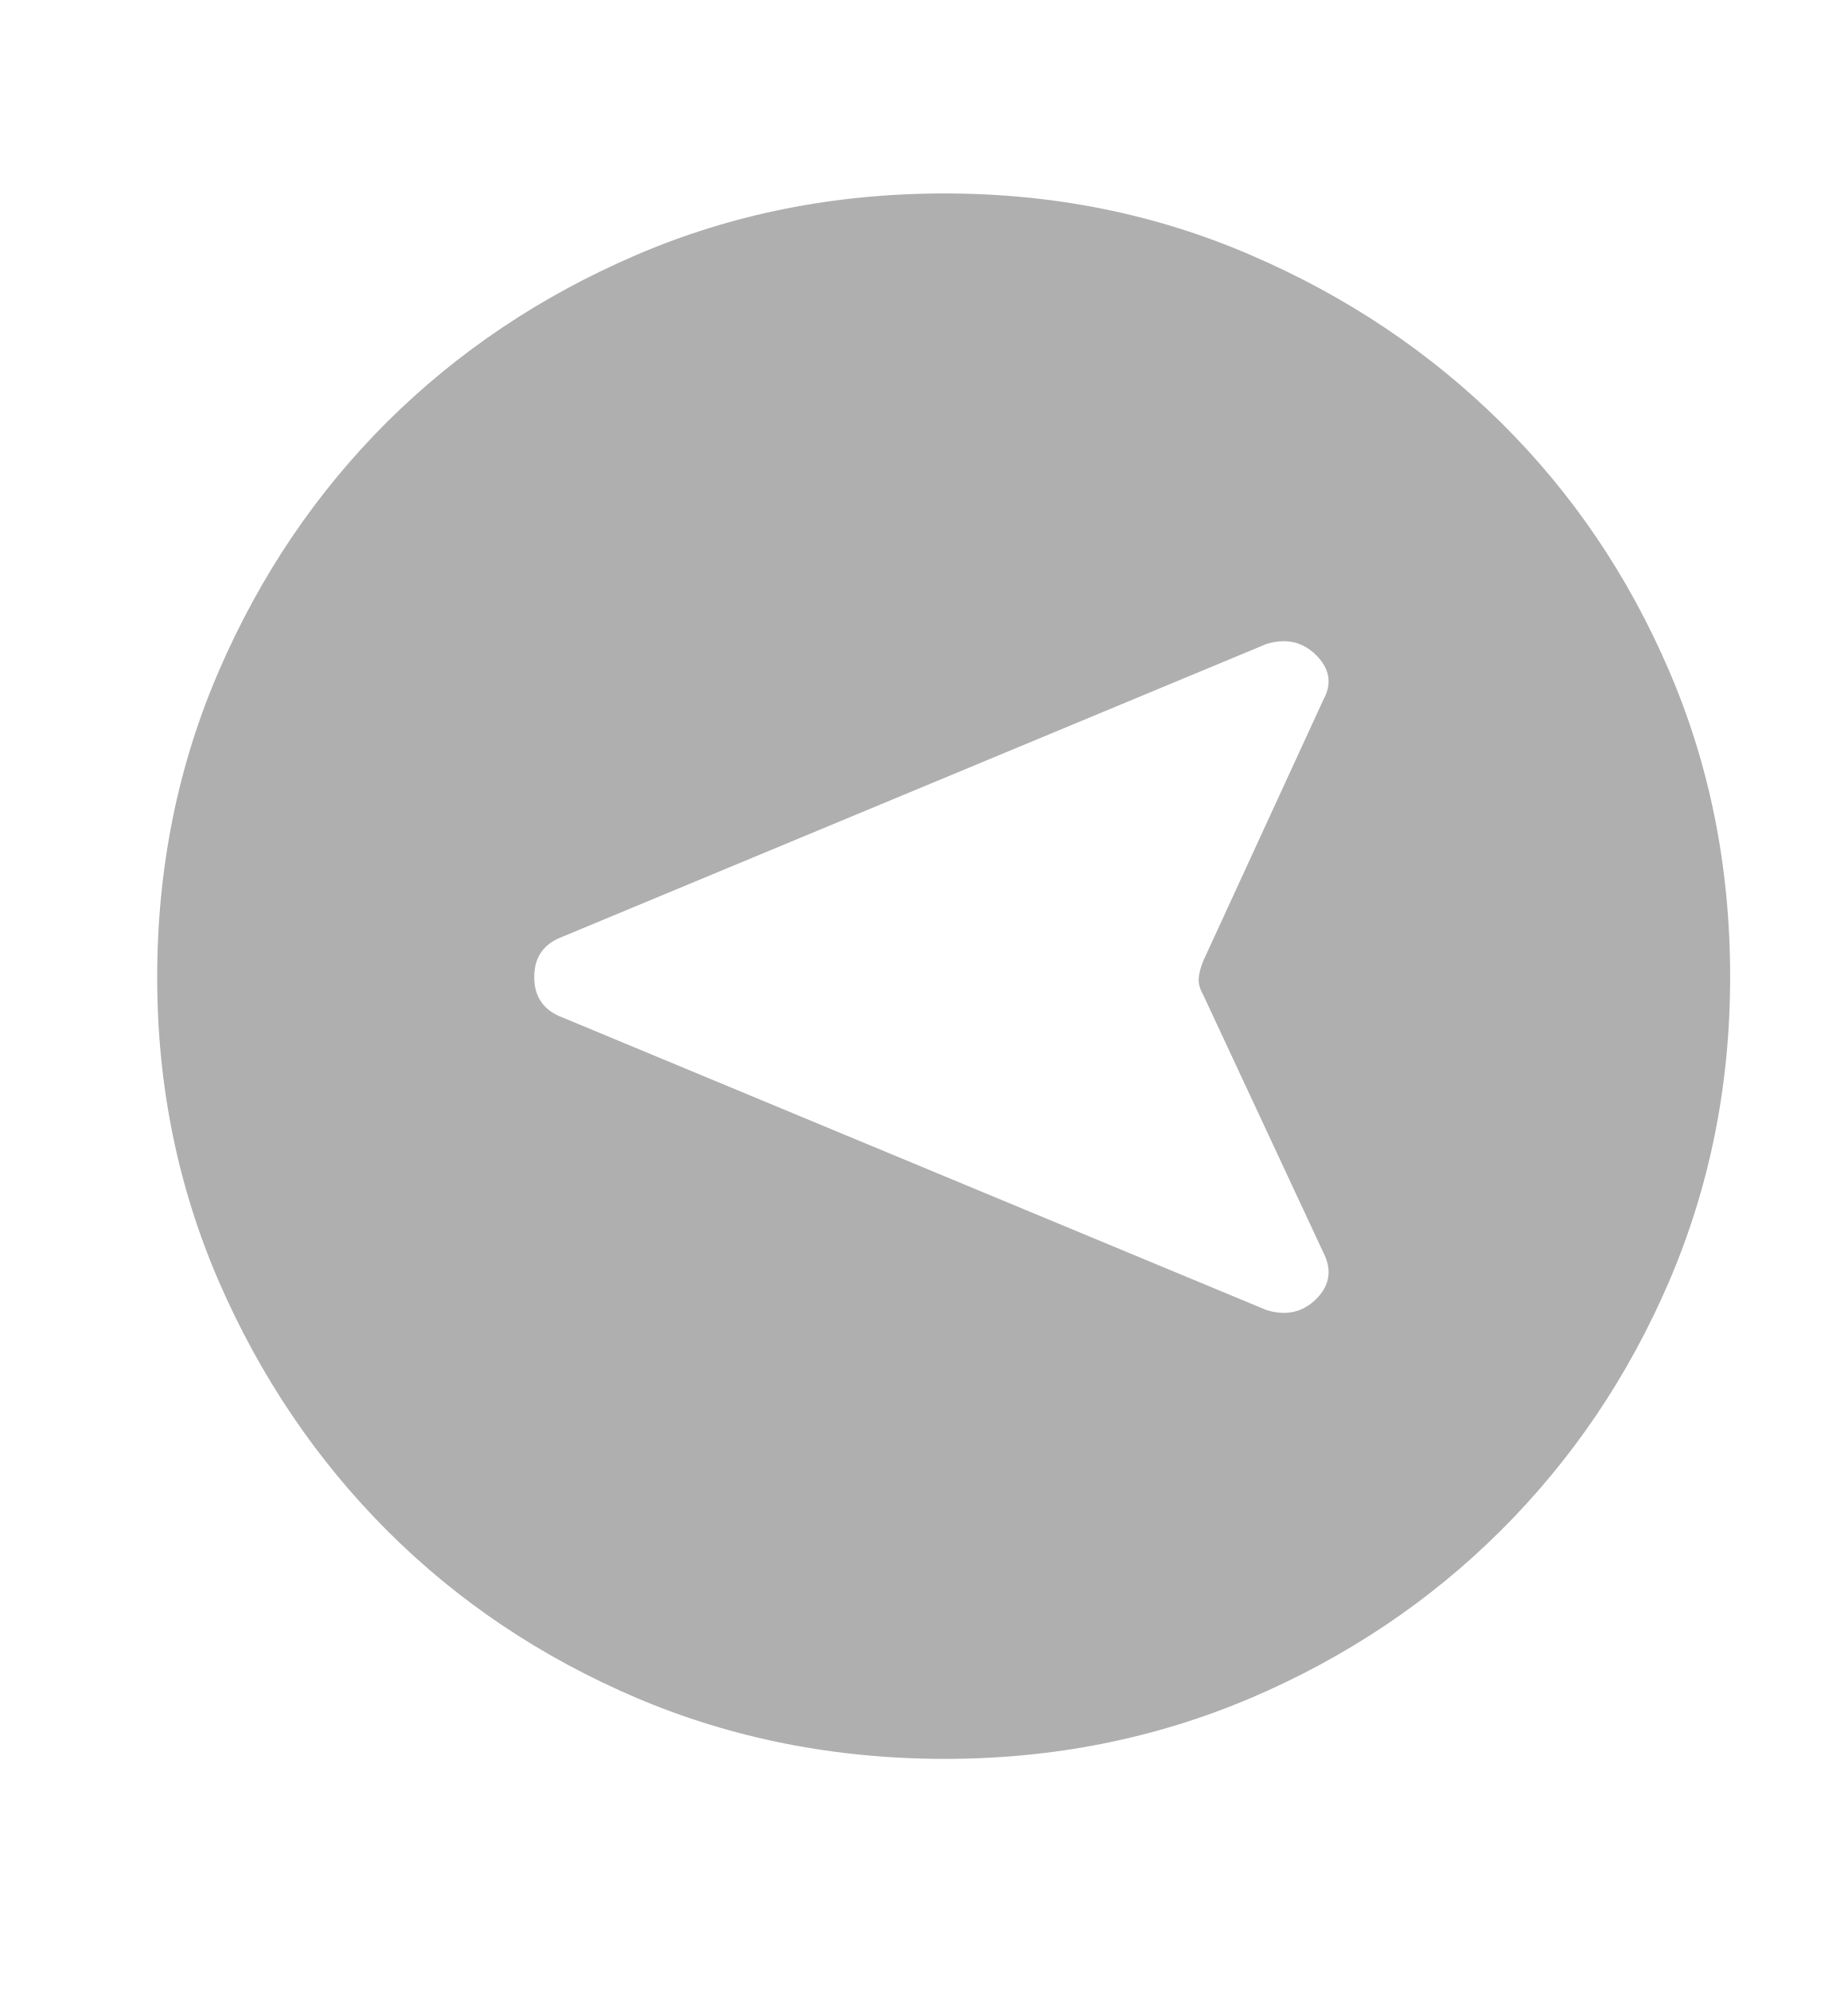
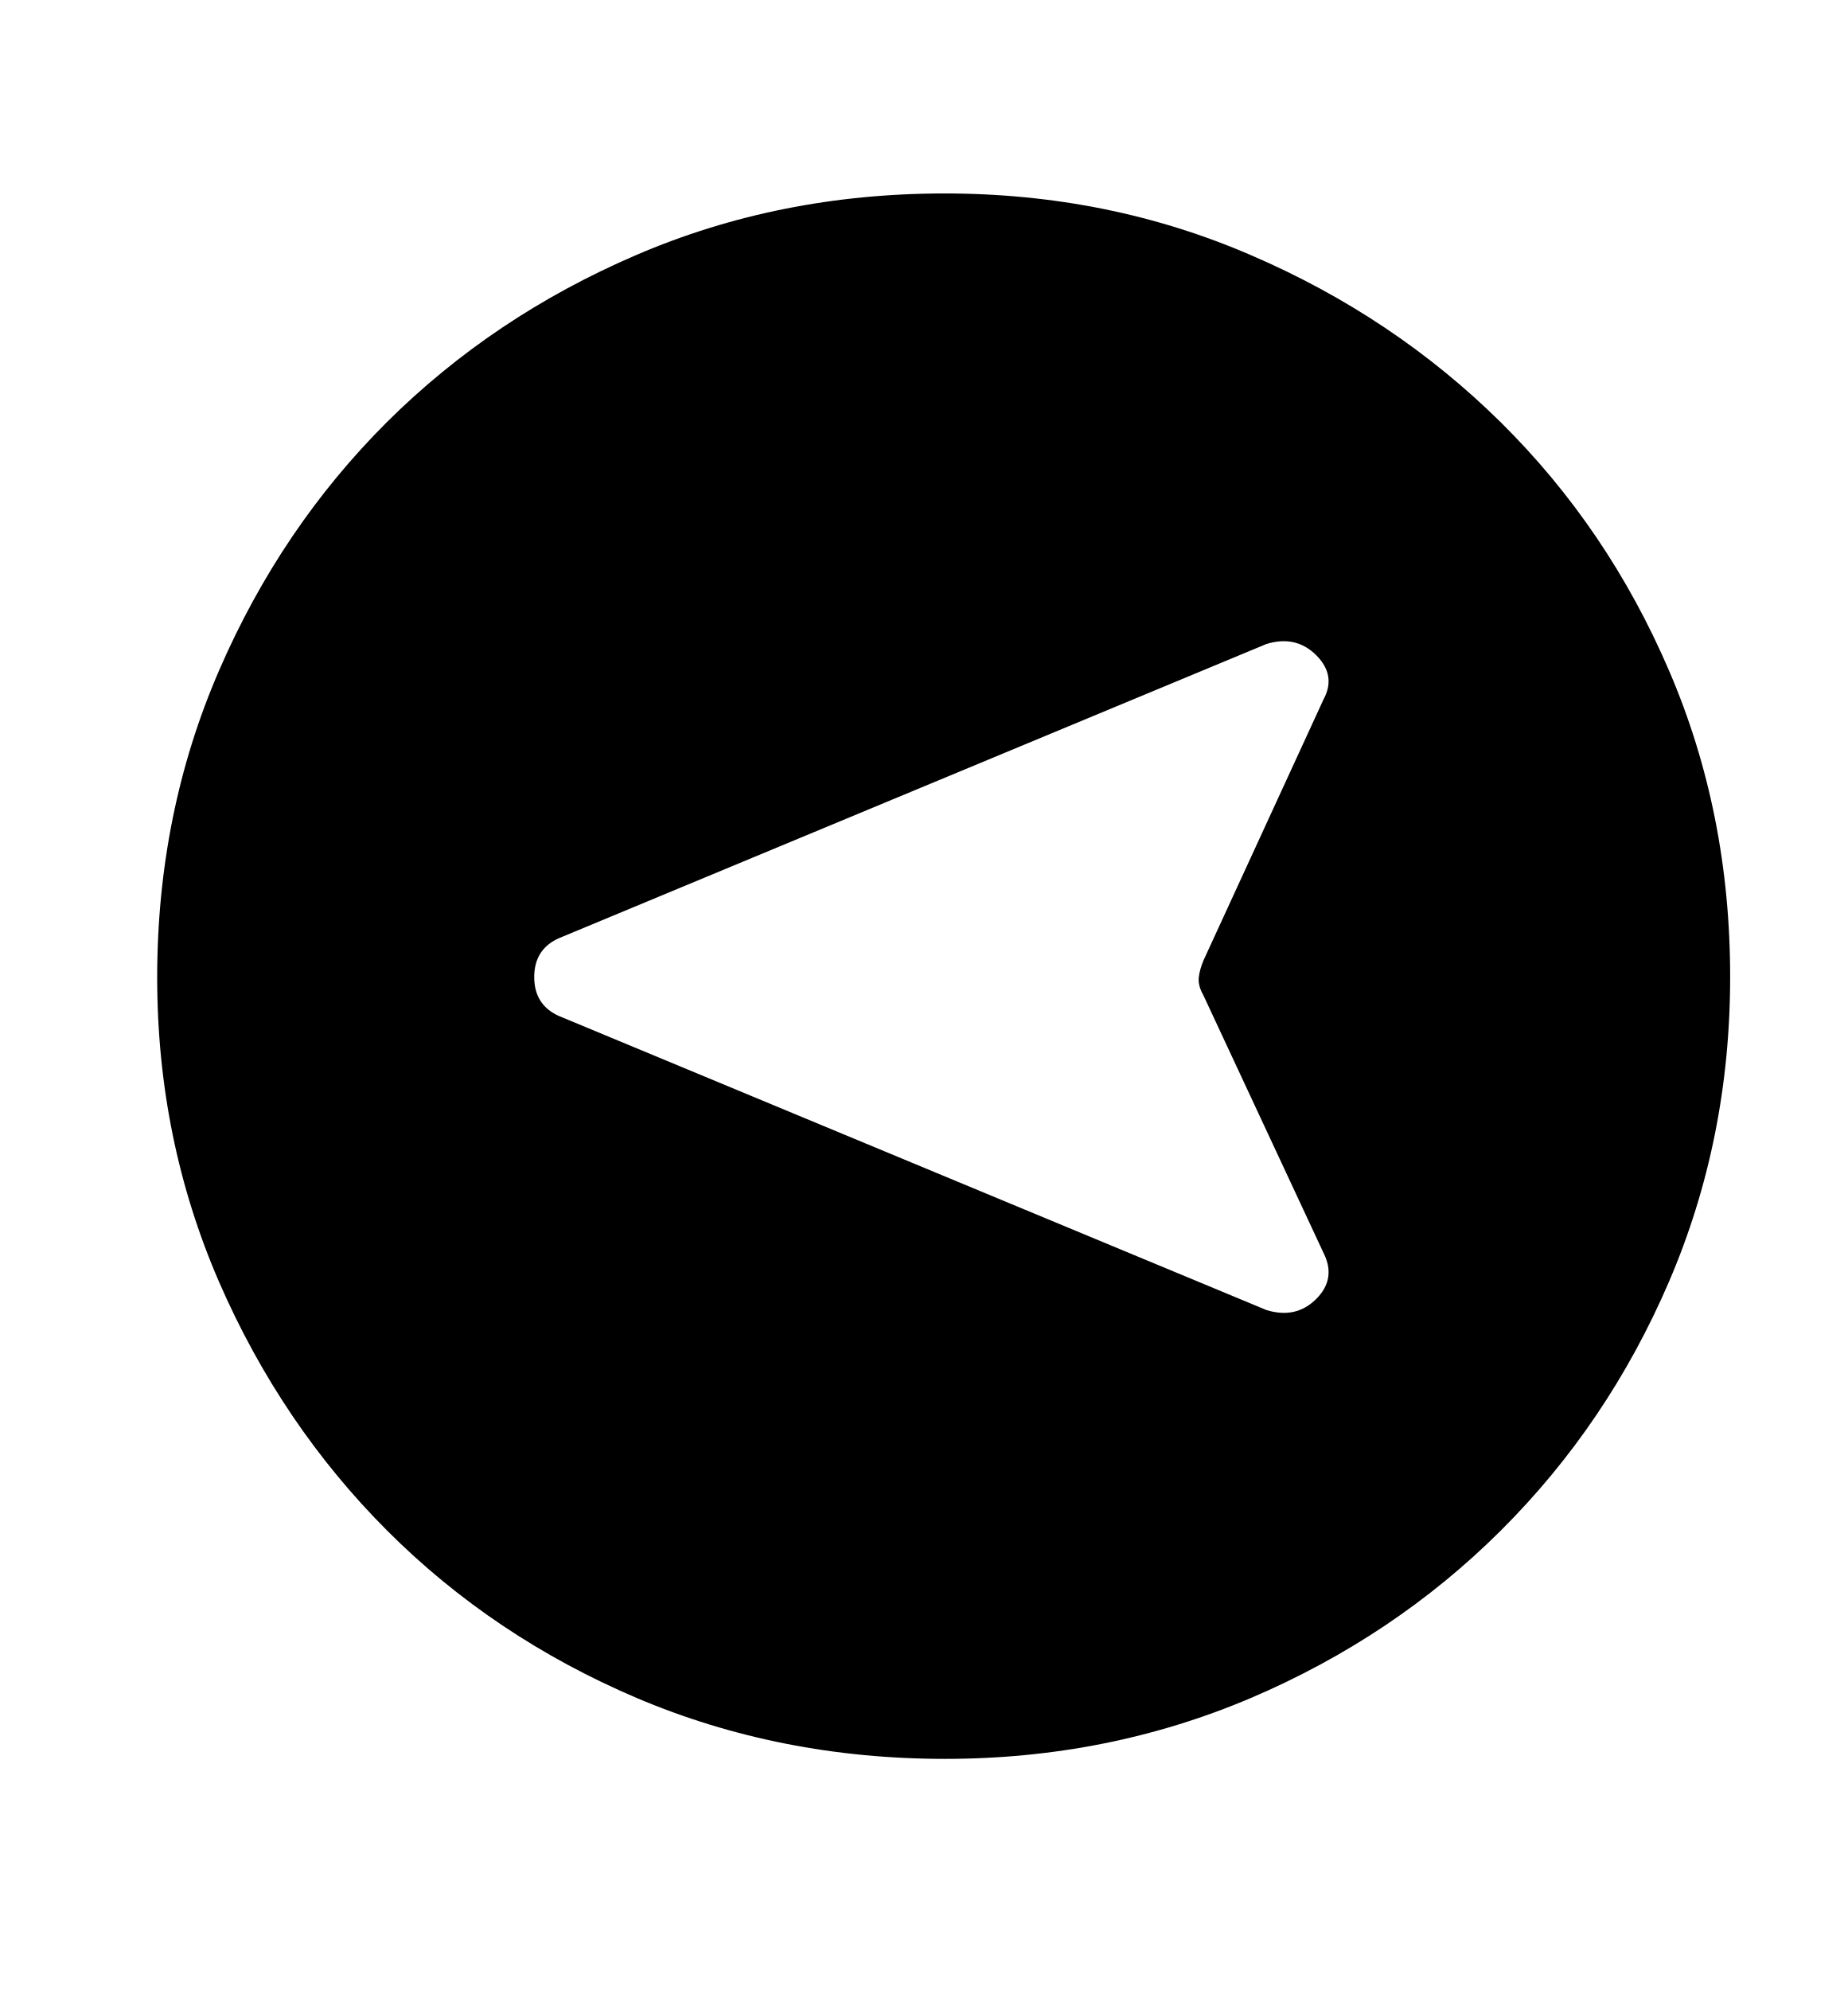
<svg xmlns="http://www.w3.org/2000/svg" width="100%" height="100%" viewBox="0 0 13 14" fill="none">
  <mask id="mask0_3013_2832" style="mask-type:alpha" maskUnits="userSpaceOnUse" x="0" y="0" width="13" height="14">
    <rect x="0.404" y="13.086" width="12.424" height="12.485" transform="rotate(-90 0.404053 13.0859)" fill="#D9D9D9" />
  </mask>
  <g mask="url(#mask0_3013_2832)">
-     <path d="M12.174 6.872C12.174 7.633 12.031 8.347 11.744 9.016C11.457 9.684 11.062 10.268 10.56 10.768C10.058 11.268 9.471 11.66 8.801 11.946C8.13 12.231 7.413 12.374 6.649 12.374C5.876 12.374 5.153 12.231 4.481 11.946C3.81 11.66 3.224 11.268 2.726 10.77C2.228 10.272 1.833 9.688 1.542 9.02C1.252 8.352 1.106 7.638 1.106 6.877C1.106 6.107 1.251 5.387 1.541 4.718C1.831 4.048 2.225 3.466 2.722 2.97C3.22 2.475 3.804 2.083 4.477 1.794C5.149 1.505 5.872 1.361 6.647 1.361C7.412 1.361 8.131 1.505 8.802 1.795C9.474 2.084 10.06 2.477 10.562 2.973C11.063 3.469 11.457 4.05 11.744 4.718C12.031 5.385 12.174 6.103 12.174 6.872ZM9.313 8.815L8.467 7.001C8.441 6.955 8.431 6.914 8.435 6.877C8.439 6.84 8.45 6.801 8.468 6.757L9.313 4.92C9.374 4.808 9.356 4.704 9.261 4.609C9.165 4.514 9.048 4.488 8.91 4.531L3.929 6.602C3.816 6.654 3.759 6.744 3.759 6.874C3.759 7.003 3.816 7.094 3.929 7.146L8.91 9.216C9.048 9.259 9.165 9.234 9.261 9.139C9.356 9.044 9.374 8.936 9.313 8.815Z" fill="#AFAFAF" />
+     <path d="M12.174 6.872C12.174 7.633 12.031 8.347 11.744 9.016C11.457 9.684 11.062 10.268 10.56 10.768C10.058 11.268 9.471 11.66 8.801 11.946C8.13 12.231 7.413 12.374 6.649 12.374C5.876 12.374 5.153 12.231 4.481 11.946C3.81 11.66 3.224 11.268 2.726 10.77C2.228 10.272 1.833 9.688 1.542 9.02C1.252 8.352 1.106 7.638 1.106 6.877C1.106 6.107 1.251 5.387 1.541 4.718C1.831 4.048 2.225 3.466 2.722 2.97C3.22 2.475 3.804 2.083 4.477 1.794C5.149 1.505 5.872 1.361 6.647 1.361C7.412 1.361 8.131 1.505 8.802 1.795C9.474 2.084 10.06 2.477 10.562 2.973C11.063 3.469 11.457 4.05 11.744 4.718C12.031 5.385 12.174 6.103 12.174 6.872ZM9.313 8.815L8.467 7.001C8.441 6.955 8.431 6.914 8.435 6.877C8.439 6.84 8.45 6.801 8.468 6.757L9.313 4.92C9.374 4.808 9.356 4.704 9.261 4.609C9.165 4.514 9.048 4.488 8.91 4.531L3.929 6.602C3.816 6.654 3.759 6.744 3.759 6.874C3.759 7.003 3.816 7.094 3.929 7.146L8.91 9.216C9.048 9.259 9.165 9.234 9.261 9.139C9.356 9.044 9.374 8.936 9.313 8.815Z" fill="currentColor" />
  </g>
</svg>
